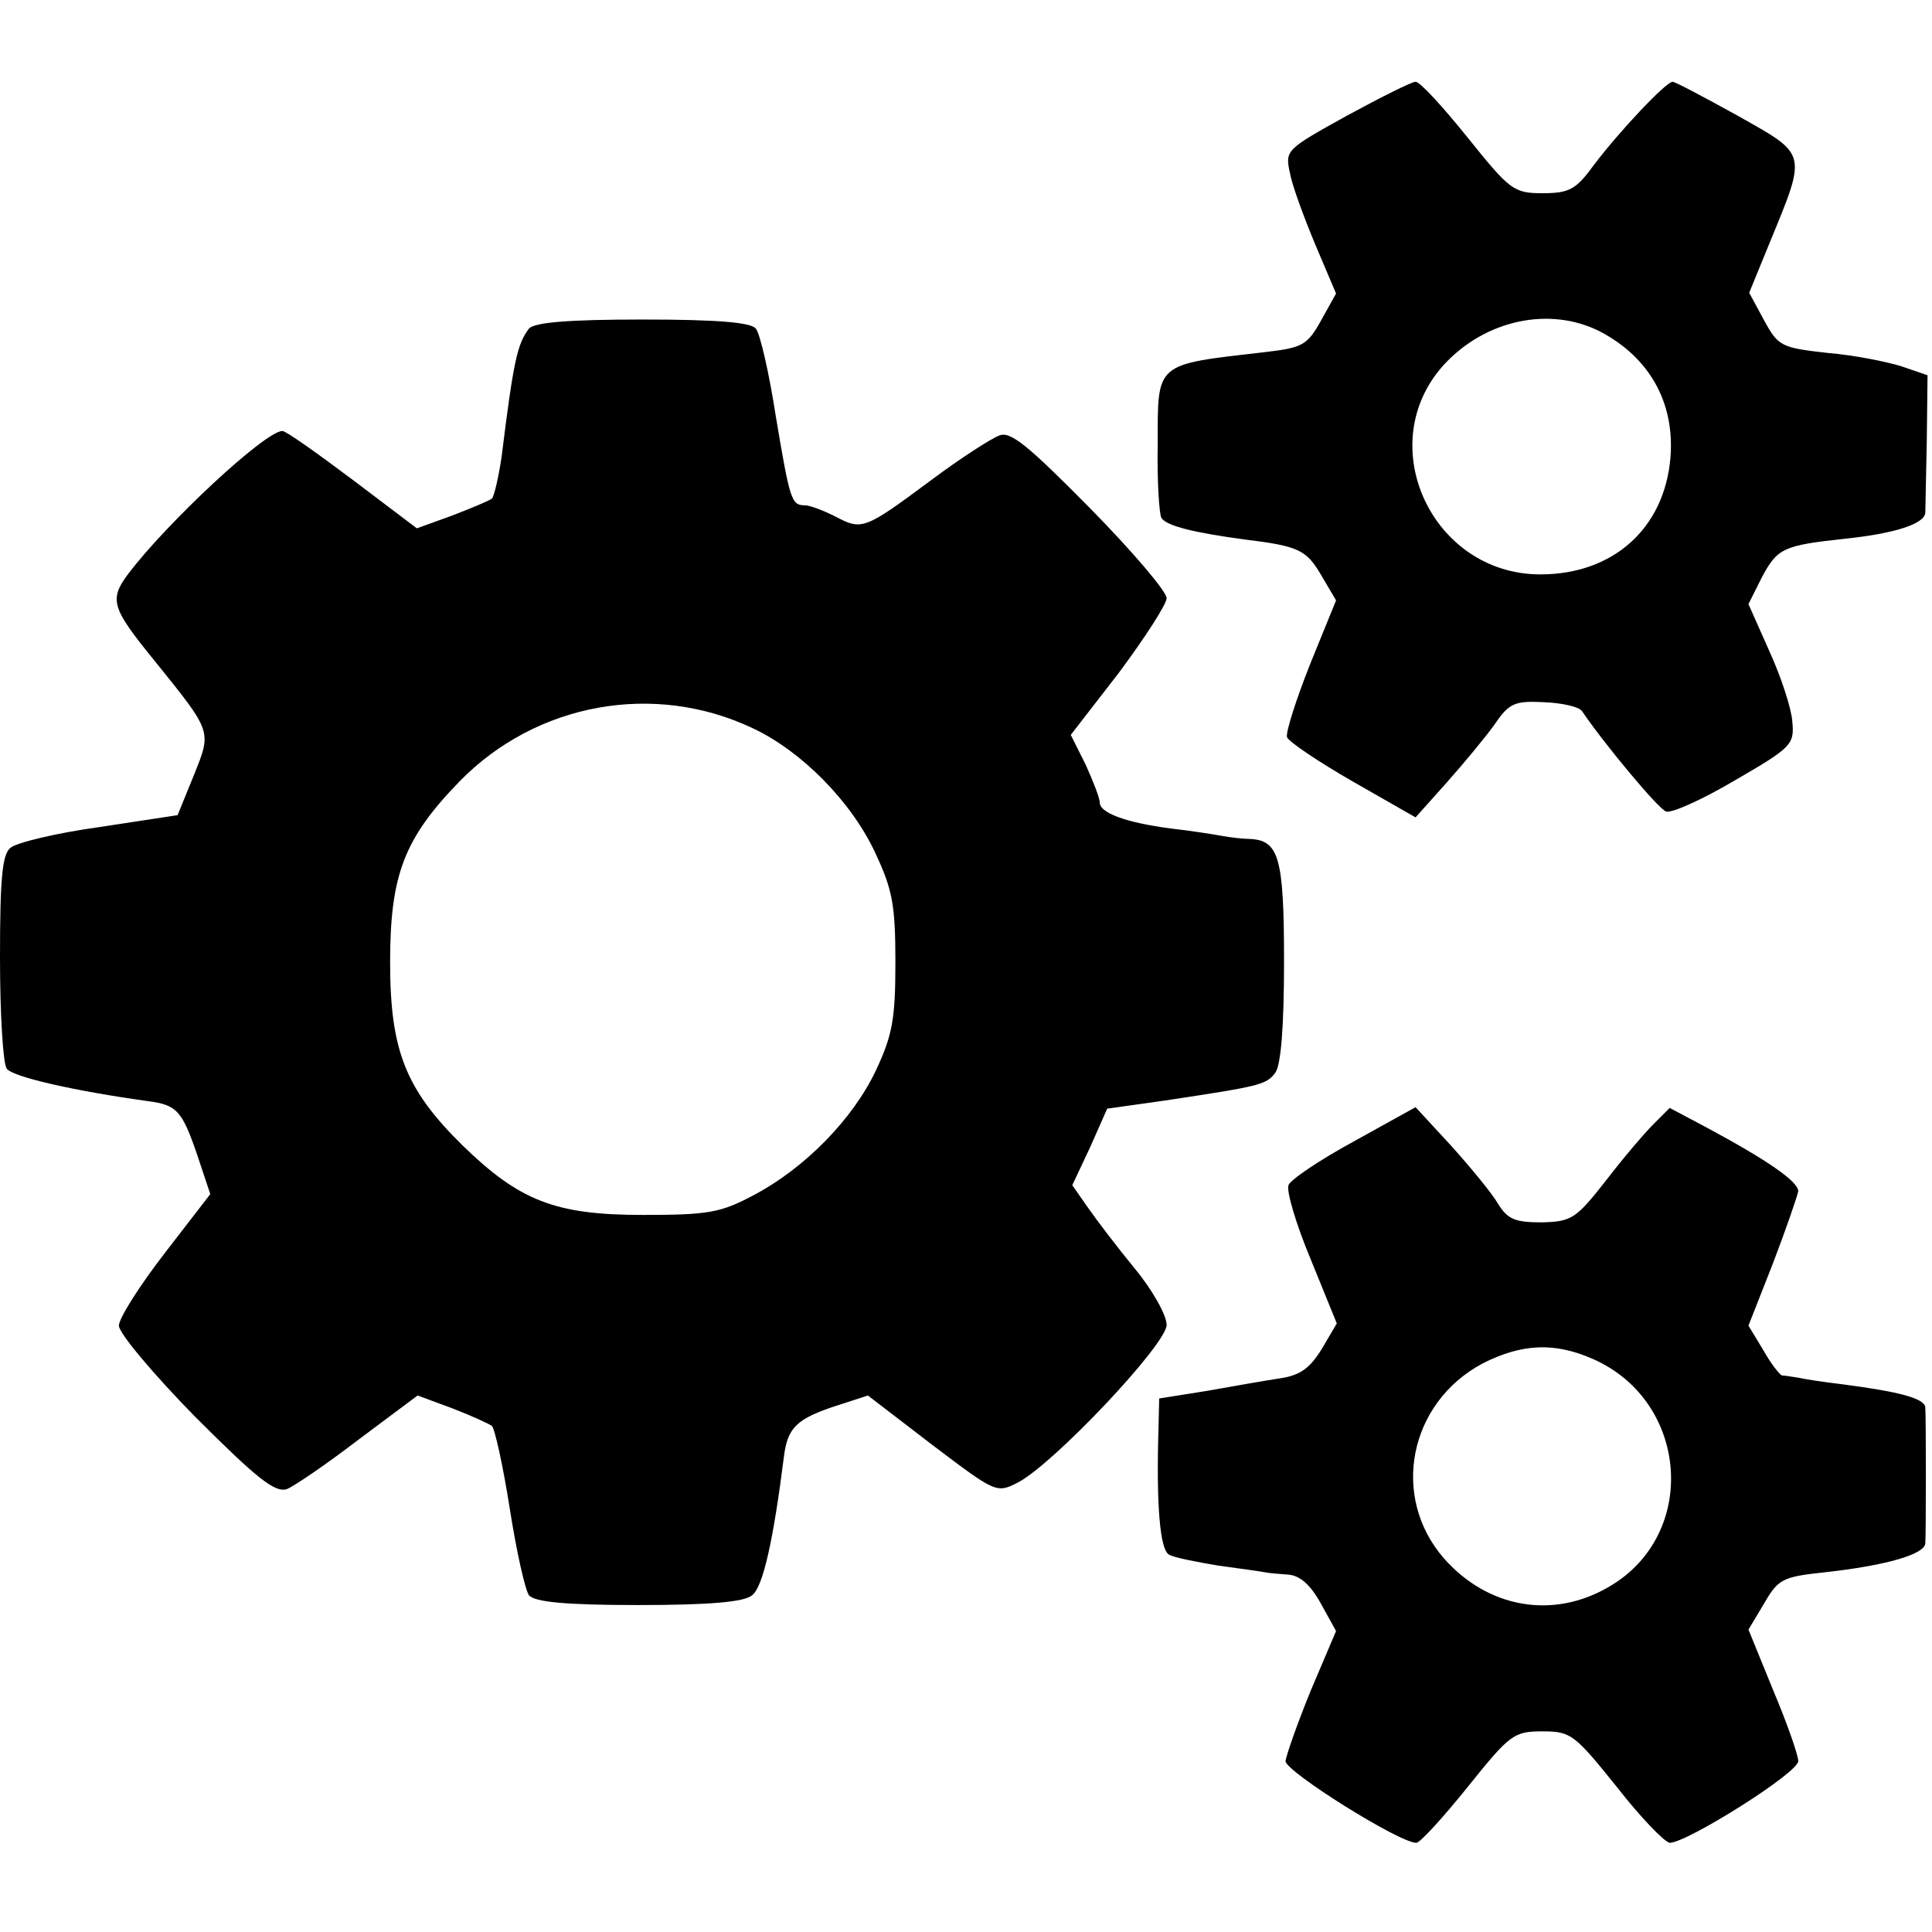
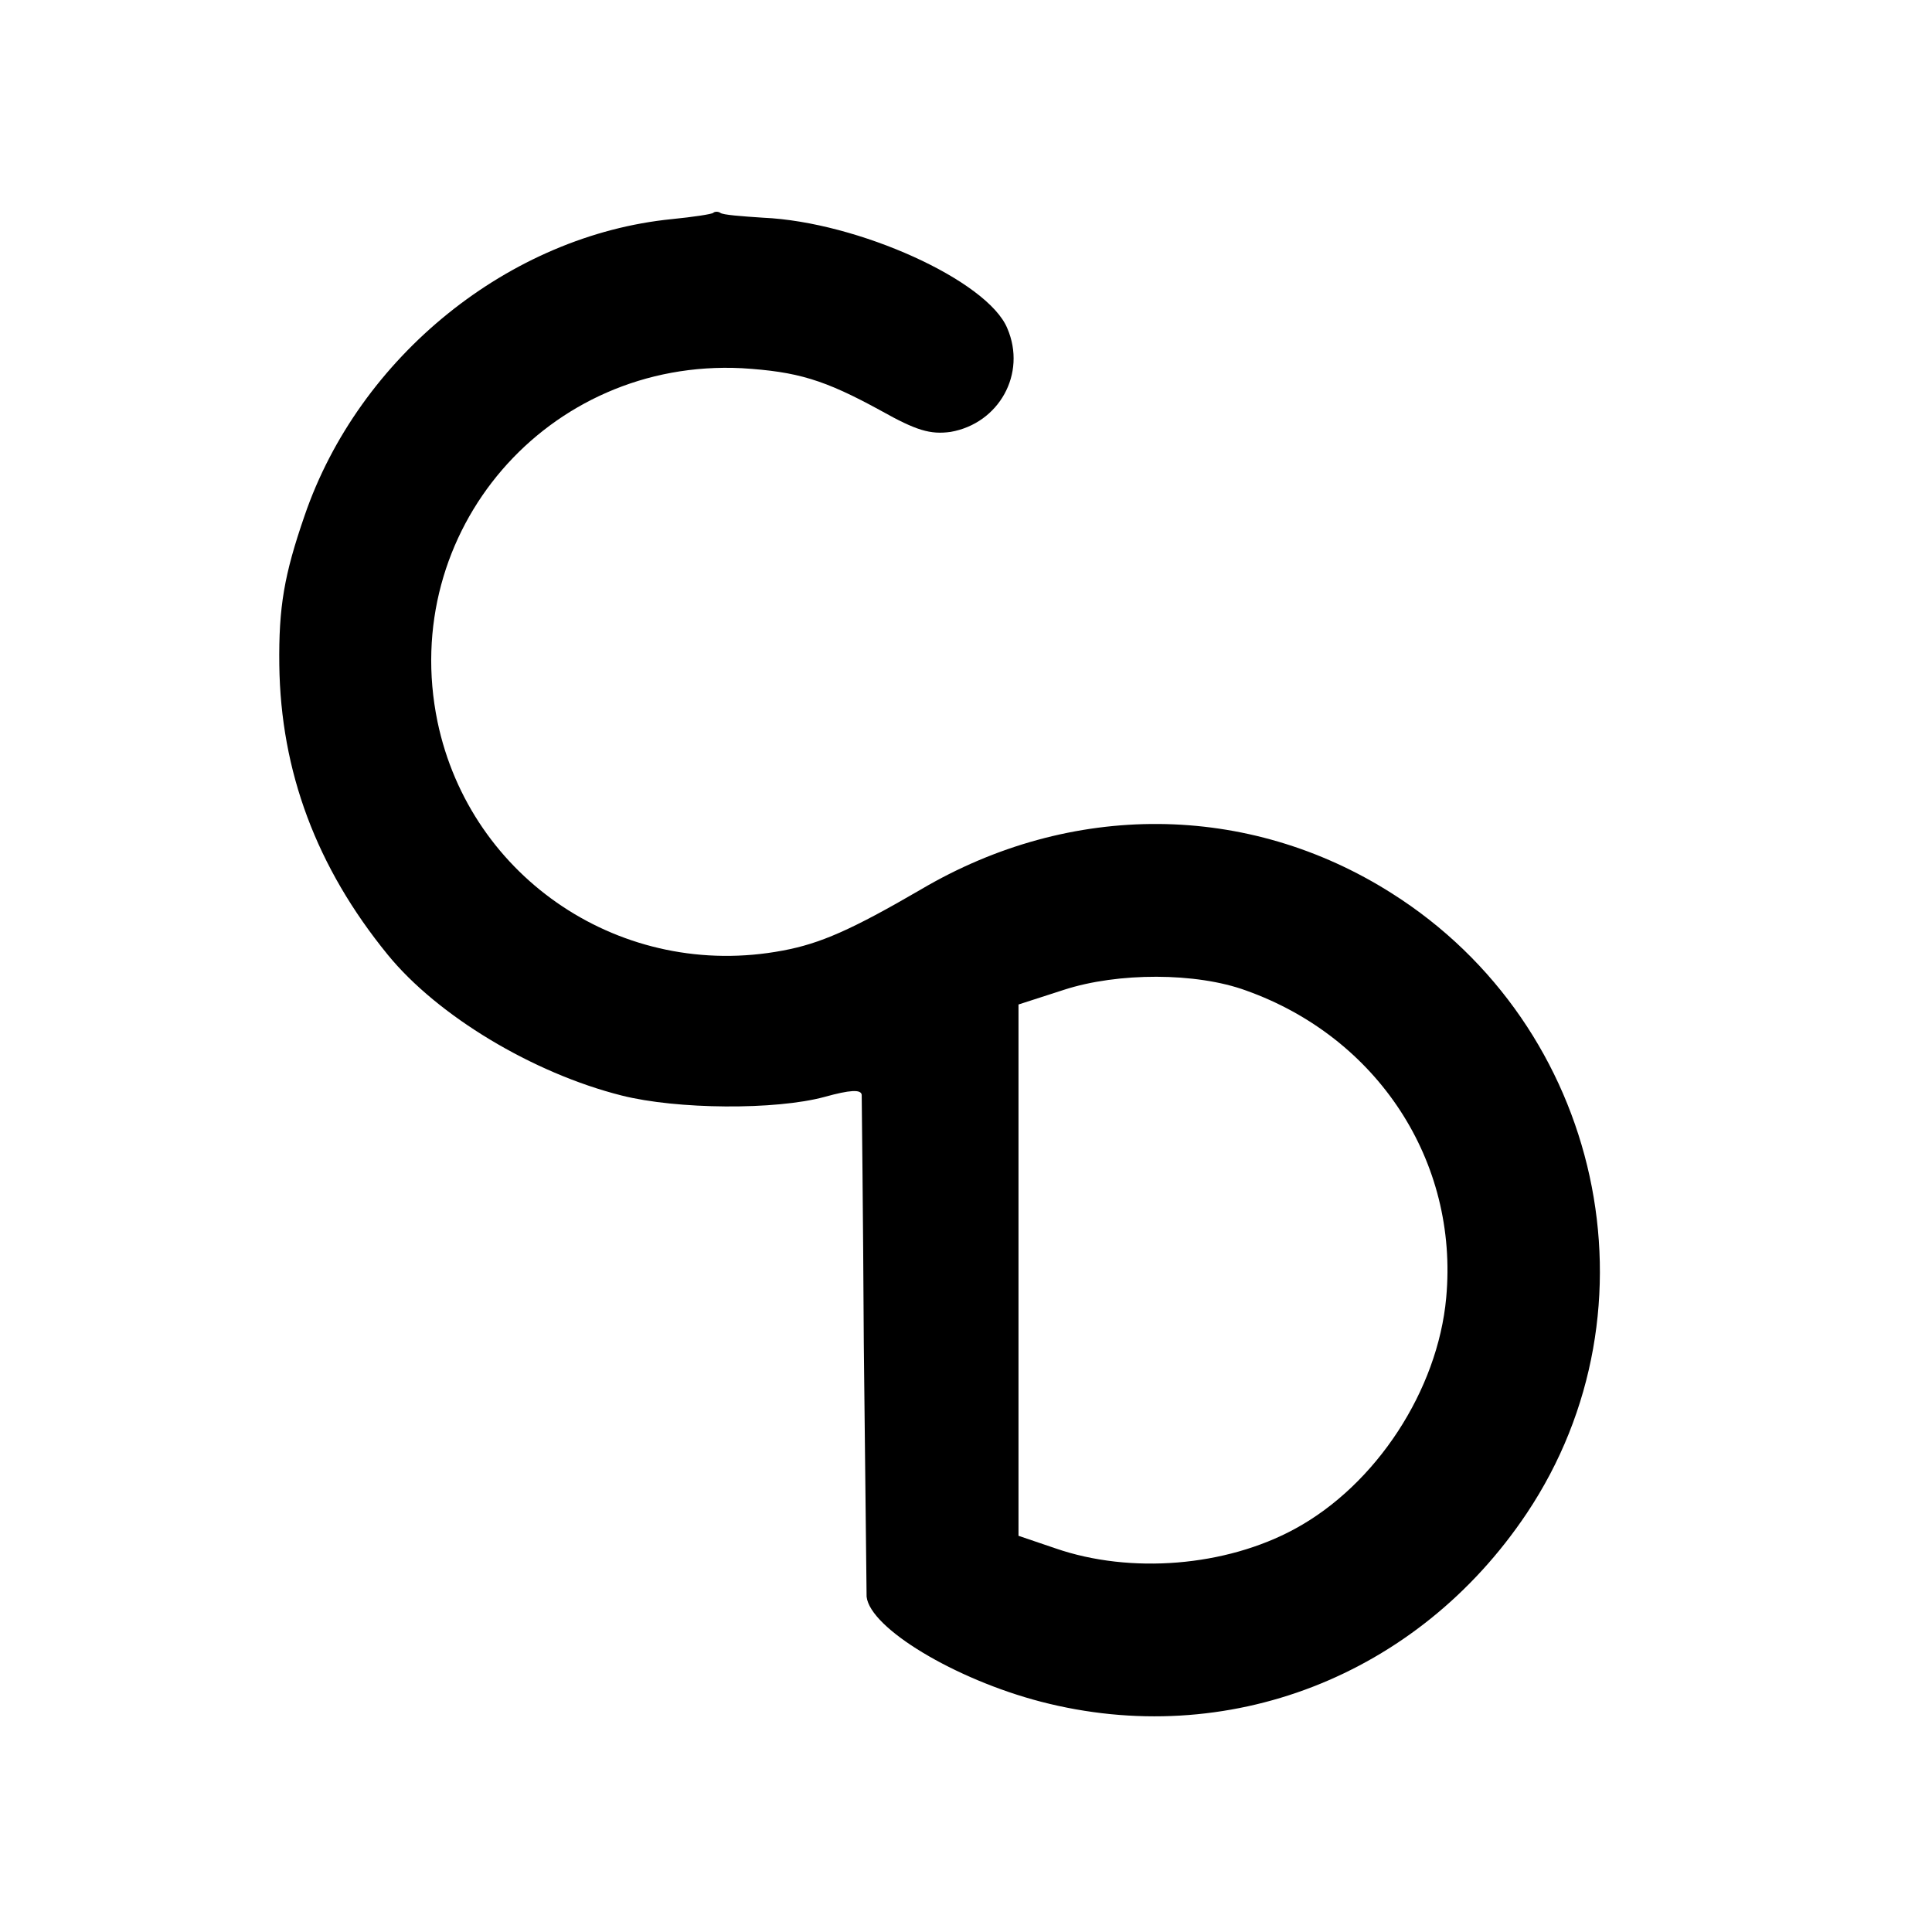
- <svg xmlns="http://www.w3.org/2000/svg" version="1.0" width="260pt" height="260pt" viewBox="0 0 260 260" preserveAspectRatio="xMidYMid meet">
-   <g transform="translate(0,260) scale(0.1,-0.1)" fill="#000000" stroke="none">
-     <path d="M1812 2444 c-81 -45 -83 -46 -76 -77 3 -17 19 -60 34 -96 l28 -66 -20 -36 c-19 -34 -25 -37 -77 -43 -147 -17 -143 -13 -143 -123 -1 -50 2 -95 5 -100 7 -11 45 -20 112 -29 73 -9 83 -14 103 -48 l20 -34 -35 -86 c-19 -48 -33 -92 -31 -98 2 -6 42 -33 89 -60 l84 -48 42 47 c24 27 53 62 65 79 19 28 27 31 66 29 24 -1 47 -6 51 -12 29 -43 103 -132 113 -135 7 -3 49 16 93 42 76 44 80 48 77 79 -1 17 -15 60 -31 95 l-28 63 18 36 c21 39 28 43 112 52 67 7 107 20 108 35 0 5 1 49 2 98 l1 87 -35 12 c-19 6 -63 15 -99 18 -63 7 -67 9 -86 44 l-20 37 27 66 c51 124 52 119 -42 172 -45 25 -85 46 -88 46 -9 0 -72 -67 -106 -112 -24 -33 -33 -38 -69 -38 -39 0 -44 4 -101 75 -33 41 -64 75 -70 75 -5 0 -47 -21 -93 -46z m341 -290 c67 -35 101 -96 95 -170 -8 -95 -77 -157 -175 -157 -146 0 -227 175 -130 282 56 61 143 79 210 45z" />
-     <path d="M712 2158 c-16 -21 -21 -44 -37 -173 -4 -27 -10 -53 -13 -56 -4 -3 -28 -13 -54 -23 l-47 -17 -86 65 c-48 36 -90 66 -95 66 -23 0 -156 -124 -208 -193 -25 -34 -22 -45 35 -115 79 -98 78 -95 54 -155 l-22 -54 -105 -16 c-58 -8 -112 -21 -120 -28 -11 -9 -14 -41 -14 -148 0 -75 4 -142 9 -149 7 -11 90 -30 191 -44 38 -5 45 -13 65 -71 l18 -54 -61 -79 c-34 -44 -62 -88 -62 -98 0 -10 46 -65 103 -123 83 -83 107 -102 123 -97 10 4 54 34 97 67 l79 59 46 -17 c26 -10 50 -21 54 -24 4 -4 15 -54 24 -111 9 -58 21 -111 26 -117 8 -9 50 -13 147 -13 95 0 142 4 153 13 15 11 29 76 43 187 5 39 17 51 73 69 l40 13 86 -66 c86 -65 87 -66 116 -51 48 25 200 186 200 212 0 13 -19 47 -43 76 -23 28 -52 66 -63 82 l-21 30 24 51 23 52 78 11 c126 19 136 21 148 37 8 10 12 64 12 150 0 141 -7 163 -46 165 -9 0 -26 2 -37 4 -11 2 -42 7 -69 10 -61 8 -96 21 -96 35 0 6 -9 29 -19 51 l-20 40 65 84 c35 47 64 92 64 100 0 9 -46 63 -103 121 -83 84 -107 104 -122 98 -11 -4 -53 -31 -93 -61 -89 -66 -92 -67 -128 -48 -16 8 -34 15 -41 15 -18 0 -20 7 -39 120 -9 58 -21 111 -27 118 -7 8 -50 12 -152 12 -102 0 -145 -4 -153 -12z m301 -538 c66 -31 133 -99 165 -168 23 -49 27 -70 27 -147 0 -76 -4 -98 -26 -145 -31 -66 -96 -132 -164 -168 -45 -24 -61 -27 -150 -27 -118 0 -166 19 -243 94 -76 75 -97 127 -97 246 0 118 19 167 94 244 103 105 261 134 394 71z" />
-     <path d="M1822 1064 c-46 -25 -86 -52 -88 -59 -3 -8 10 -52 30 -100 l35 -86 -20 -34 c-16 -26 -29 -36 -57 -40 -20 -3 -65 -11 -99 -17 l-63 -10 -1 -42 c-3 -101 2 -161 14 -168 6 -4 37 -10 67 -15 30 -4 58 -8 63 -9 4 -1 17 -2 30 -3 16 -1 30 -13 44 -38 l21 -38 -34 -80 c-18 -44 -33 -87 -34 -95 0 -14 153 -110 176 -110 5 0 36 34 69 75 57 71 62 75 101 75 38 0 43 -4 100 -75 32 -41 64 -74 71 -75 23 0 173 94 173 110 0 8 -15 51 -34 96 l-33 81 21 35 c19 33 25 36 81 42 82 9 135 24 136 39 1 15 1 168 0 183 -1 12 -34 21 -111 31 -25 3 -52 7 -60 9 -8 1 -18 3 -22 3 -3 1 -15 16 -25 34 l-20 33 33 84 c18 47 33 91 34 97 0 13 -42 42 -124 86 l-49 26 -22 -22 c-12 -12 -41 -46 -64 -76 -40 -51 -46 -55 -86 -56 -36 0 -46 4 -59 25 -8 14 -37 49 -63 78 l-48 52 -83 -46z m322 -293 c129 -57 142 -236 22 -306 -76 -45 -164 -29 -223 38 -72 83 -47 209 52 262 53 27 97 29 149 6z" />
+ <svg xmlns="http://www.w3.org/2000/svg" version="1.0" width="276pt" height="276pt" viewBox="0 0 276 276" preserveAspectRatio="xMidYMid meet">
+   <g transform="translate(0,276) scale(0.1,-0.1)" fill="#000000" stroke="none">
+     <path d="M1019 2456 c-2 -2 -29 -6 -59 -9 -232 -23 -447 -196 -525 -424 -29 -84 -37 -130 -36 -213 2 -152 53 -289 155 -414 71 -87 207 -169 334 -201 79 -20 220 -21 290 -2 36 10 52 11 53 3 0 -6 2 -166 3 -356 2 -190 4 -352 4 -361 5 -45 126 -118 249 -150 266 -69 538 36 694 269 196 293 108 696 -193 886 -205 130 -458 132 -673 5 -98 -57 -143 -77 -197 -87 -228 -43 -446 102 -493 327 -56 272 157 519 435 505 79 -5 117 -16 199 -61 50 -28 70 -34 99 -30 69 12 109 83 81 148 -28 68 -213 152 -349 158 -30 2 -58 4 -61 7 -3 2 -8 2 -10 0z m761 -1111 c188 -67 304 -244 286 -439 -12 -132 -100 -267 -216 -330 -99 -54 -235 -65 -342 -28 l-53 18 0 380 0 379 65 21 c77 25 189 25 260 -1z" />
  </g>
</svg>
